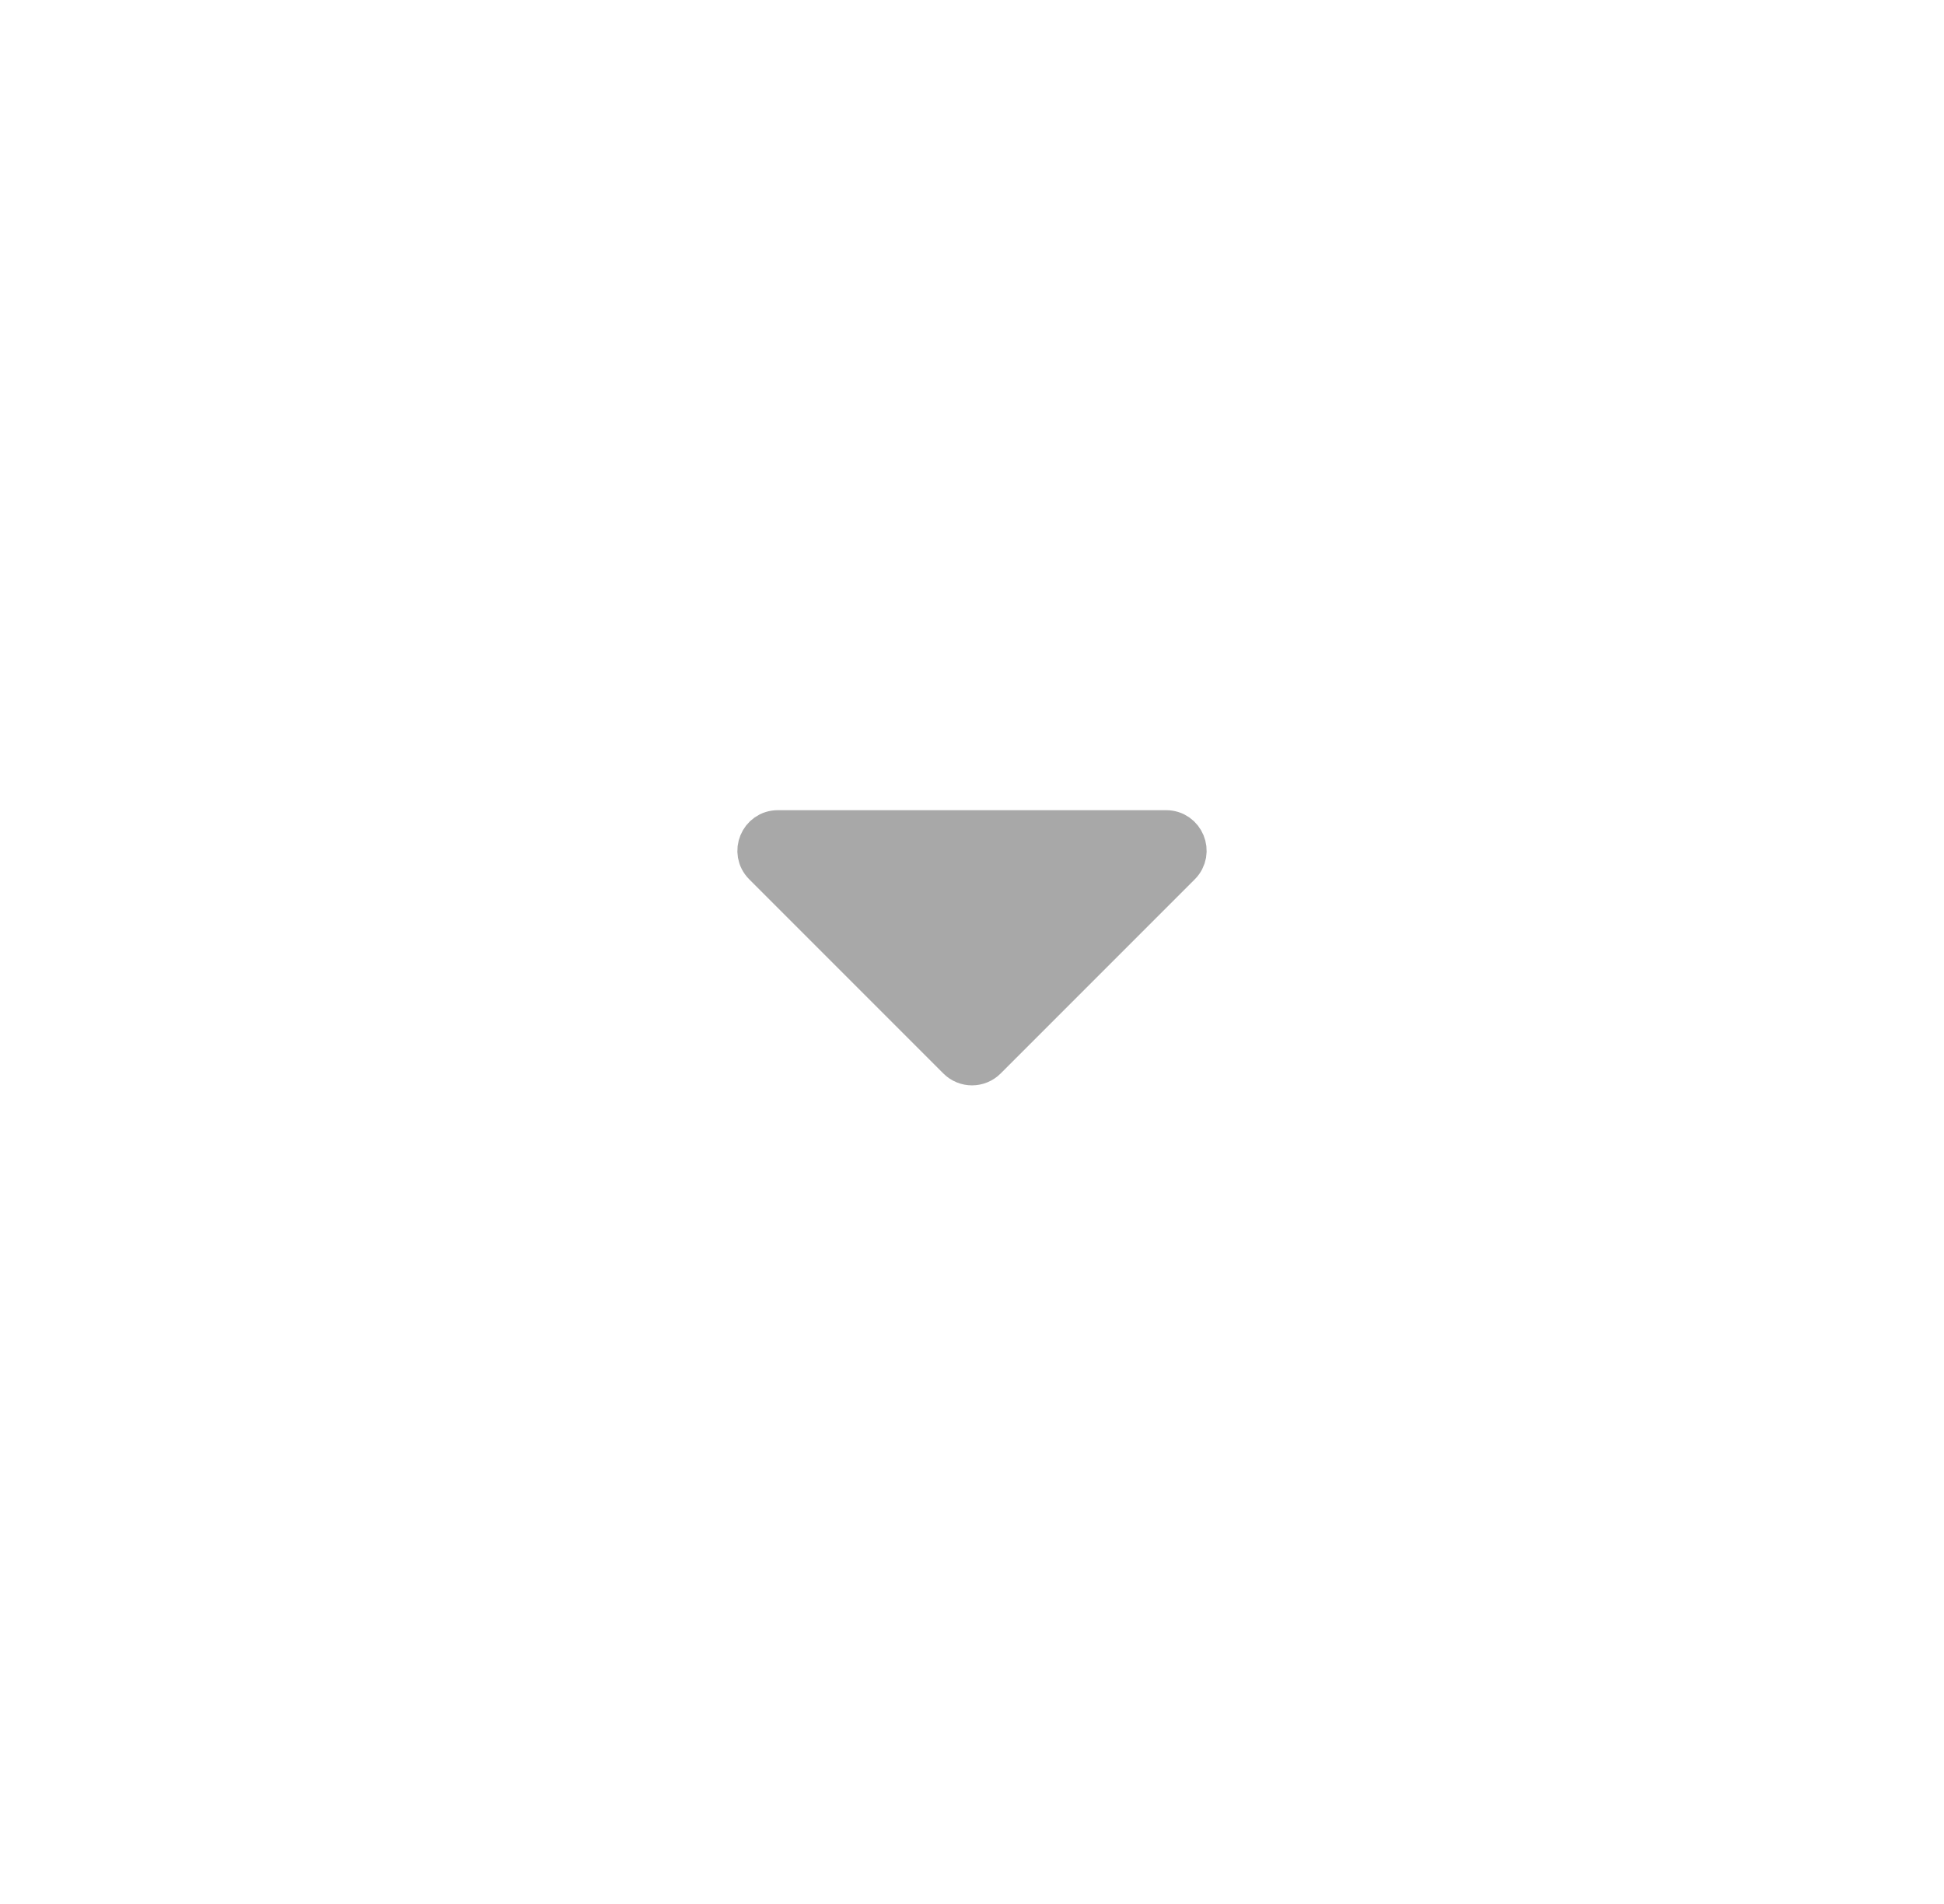
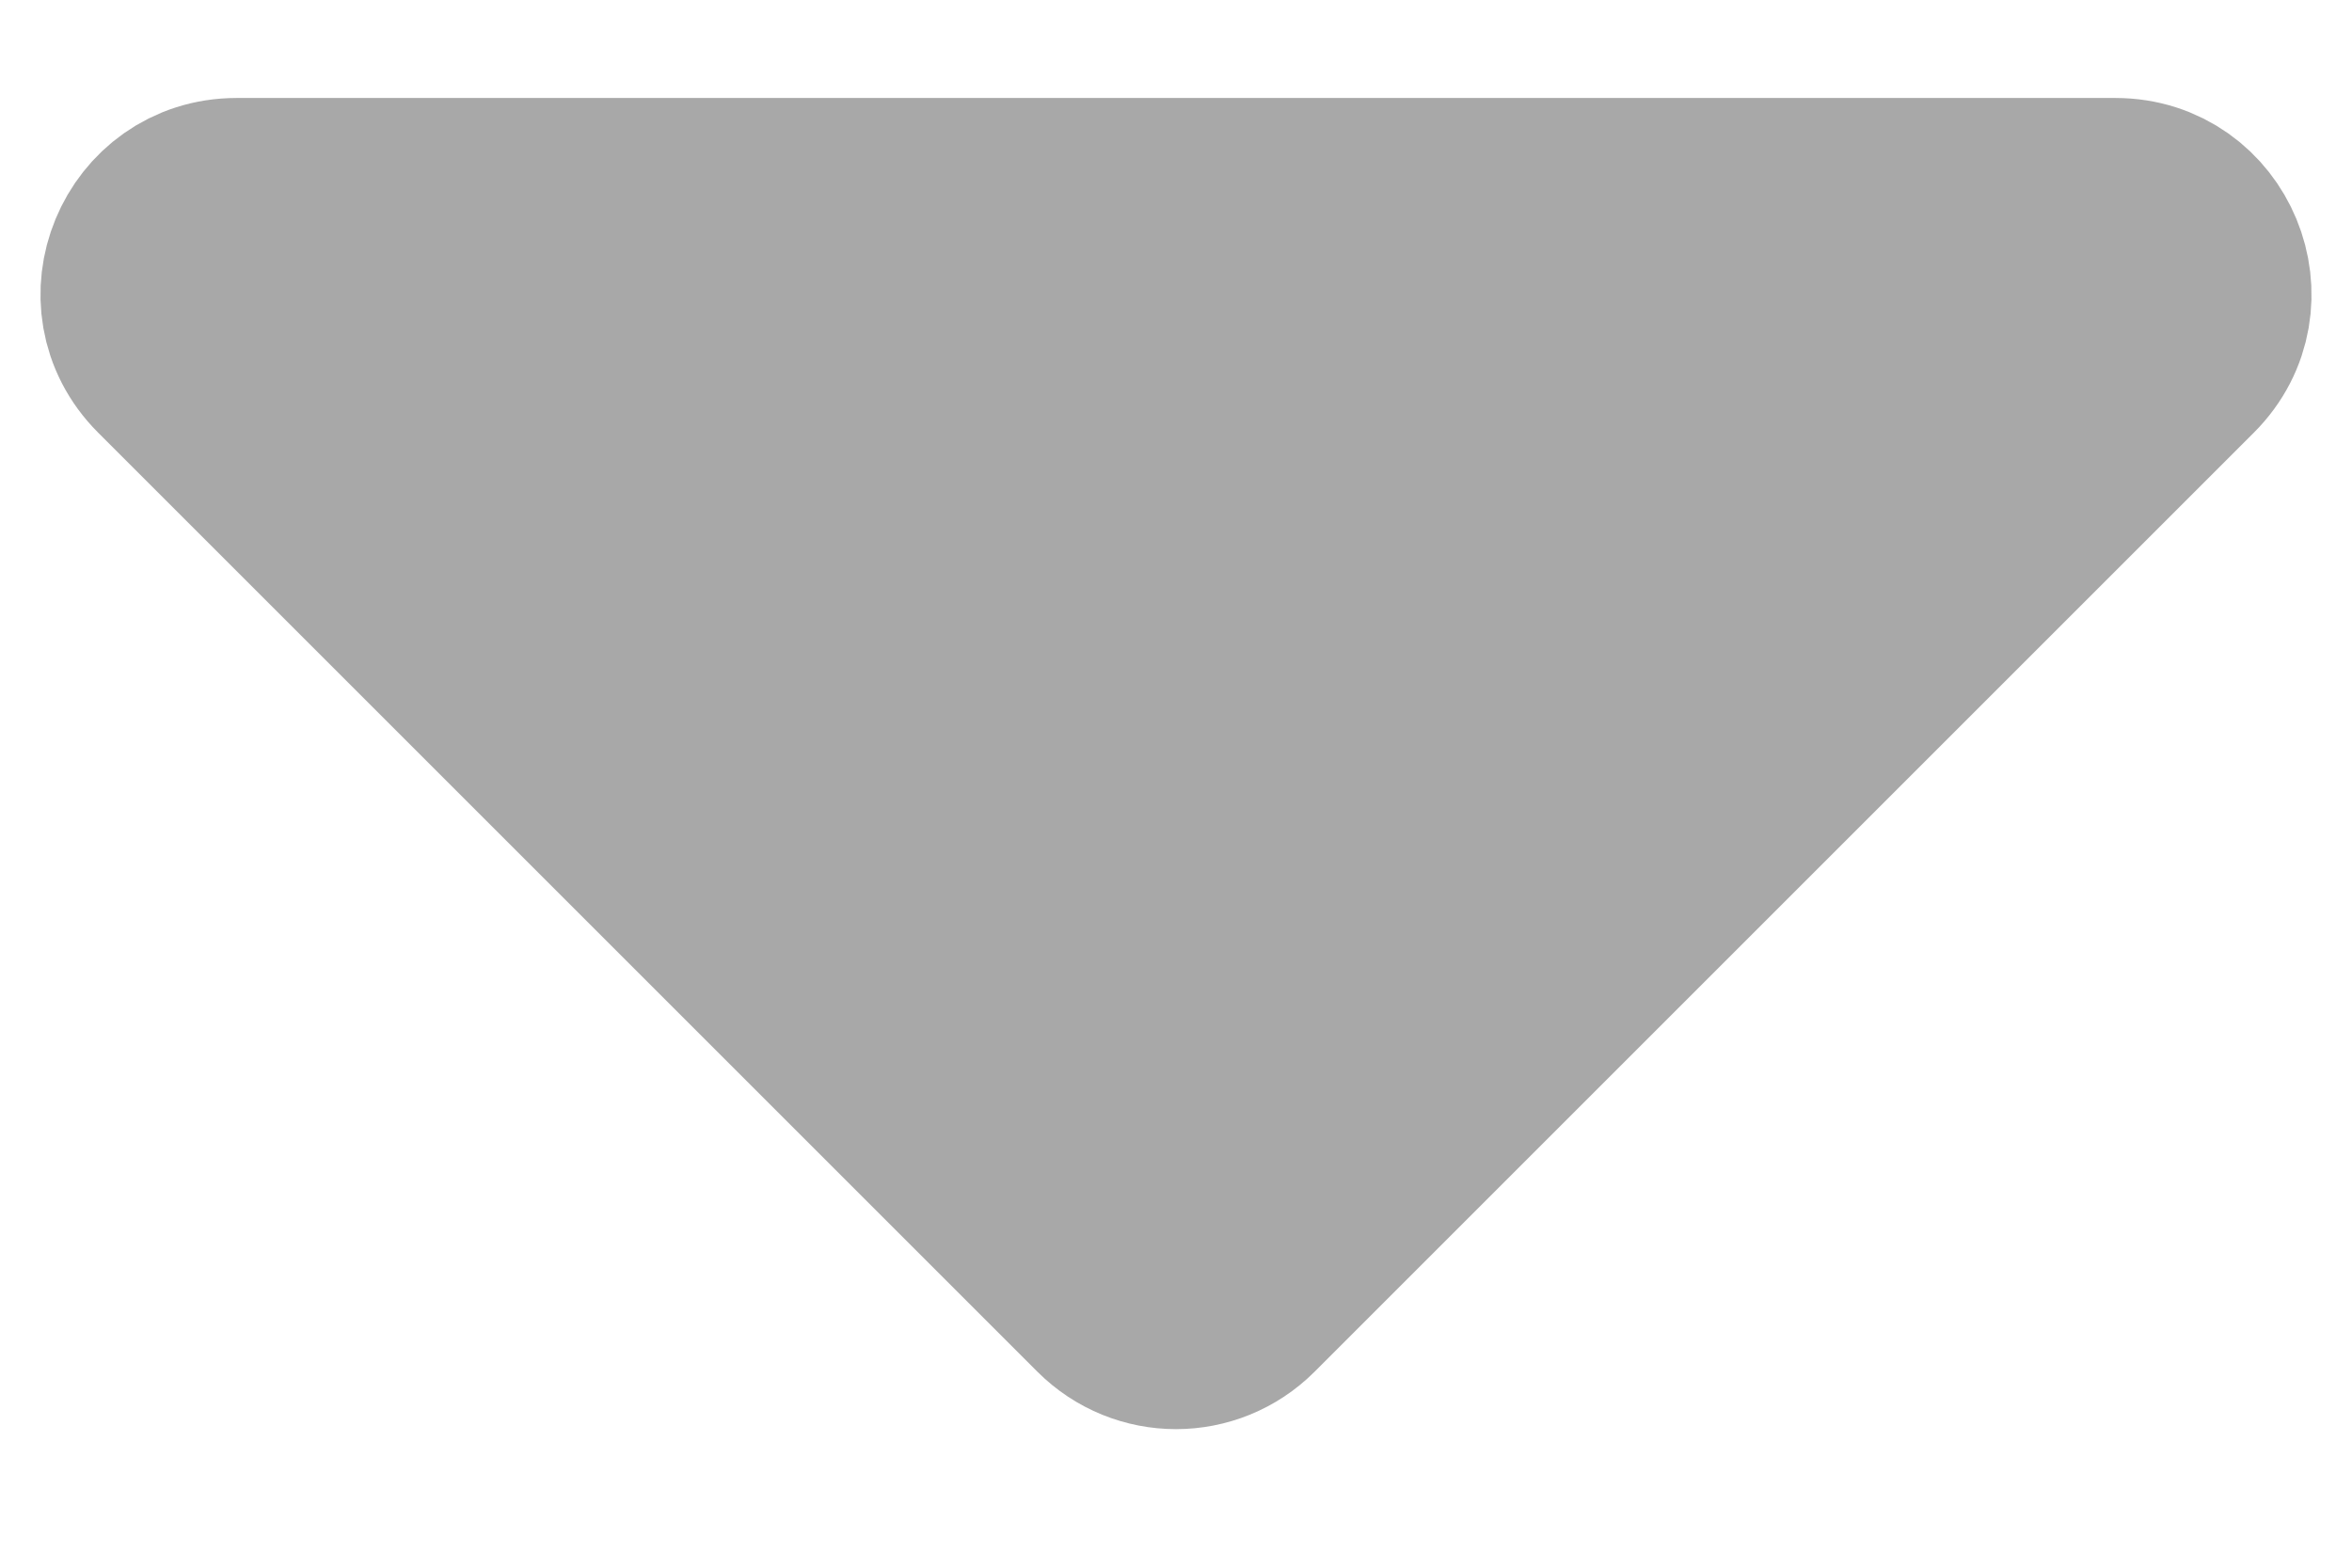
- <svg xmlns="http://www.w3.org/2000/svg" width="48" height="47" viewBox="0 0 48 47" fill="none">
-   <path d="M23.646 26.146L18.854 21.354C18.539 21.039 18.762 20.5 19.207 20.5L28.793 20.5C29.238 20.5 29.461 21.039 29.146 21.354L24.354 26.146C24.158 26.342 23.842 26.342 23.646 26.146Z" fill="#A8A8A8" stroke="#A8A8A8" stroke-linecap="round" stroke-linejoin="round" />
+ <svg xmlns="http://www.w3.org/2000/svg" width="12" height="8" viewBox="0 0 12 8" fill="none">
+   <path d="M5.646 6.646L0.854 1.854C0.539 1.539 0.762 1 1.207 1L10.793 1C11.238 1 11.461 1.539 11.146 1.854L6.354 6.646C6.158 6.842 5.842 6.842 5.646 6.646Z" fill="#A8A8A8" stroke="#A8A8A8" stroke-linecap="round" stroke-linejoin="round" />
</svg>
